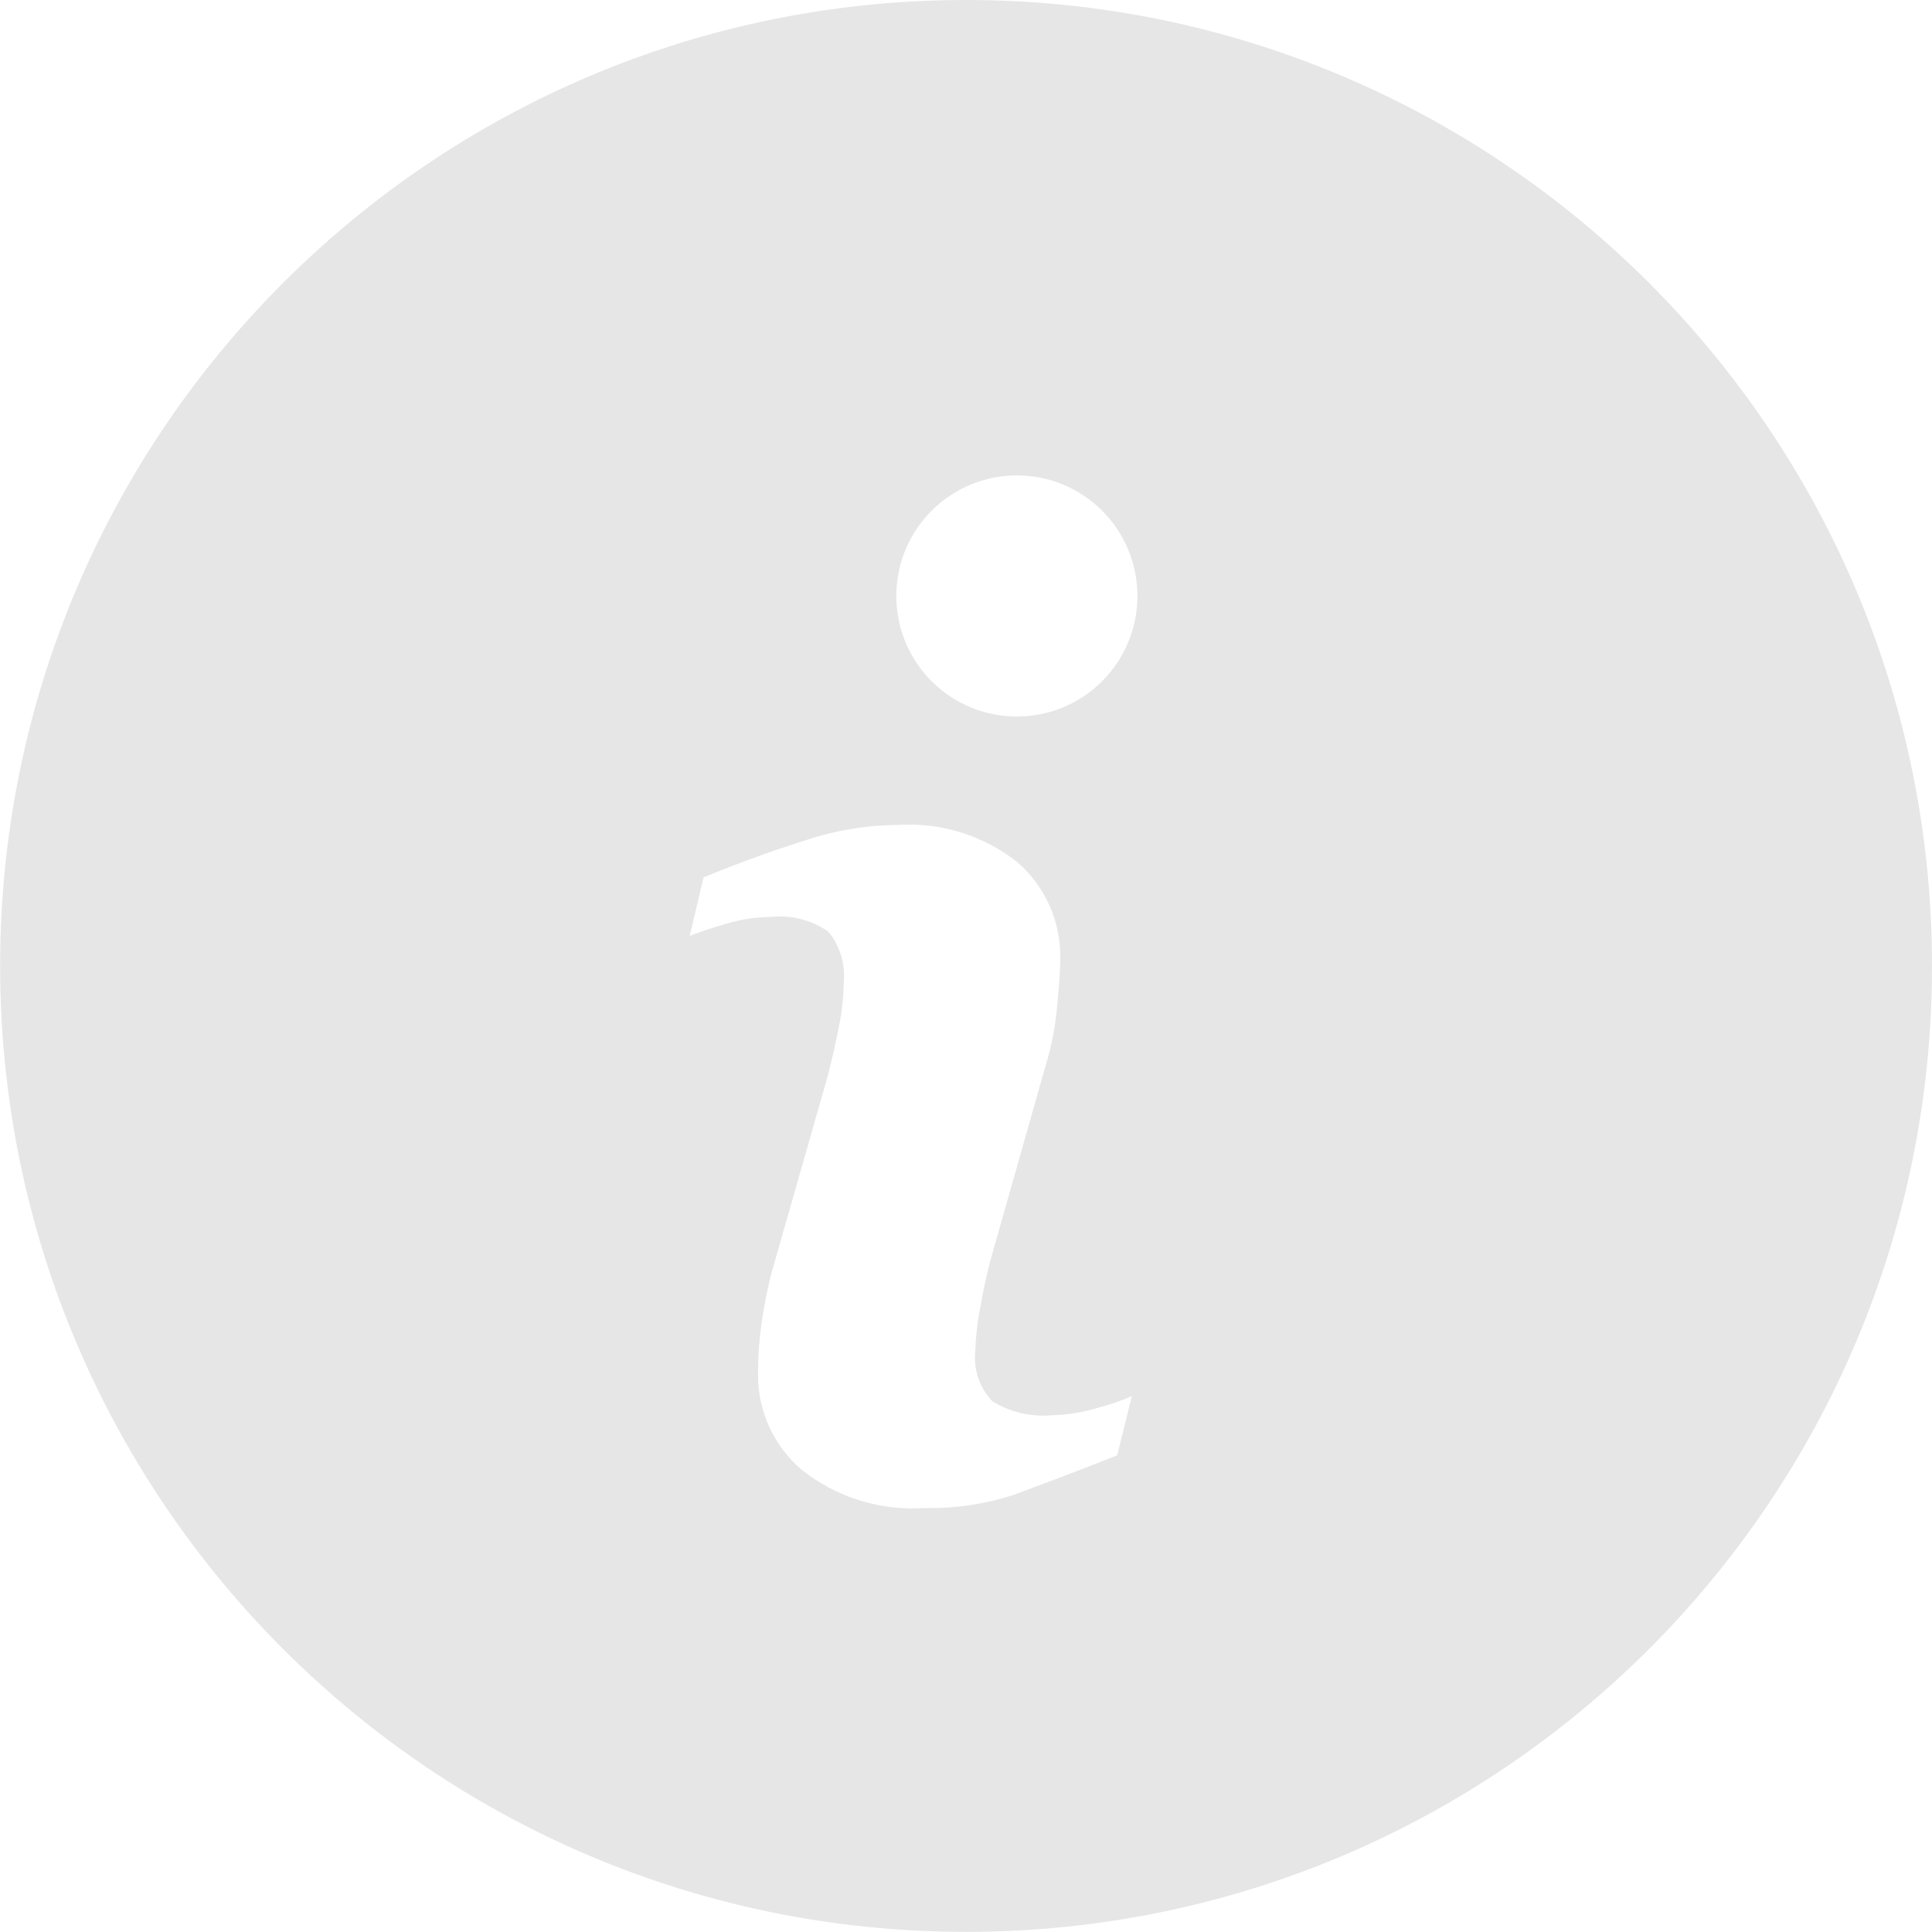
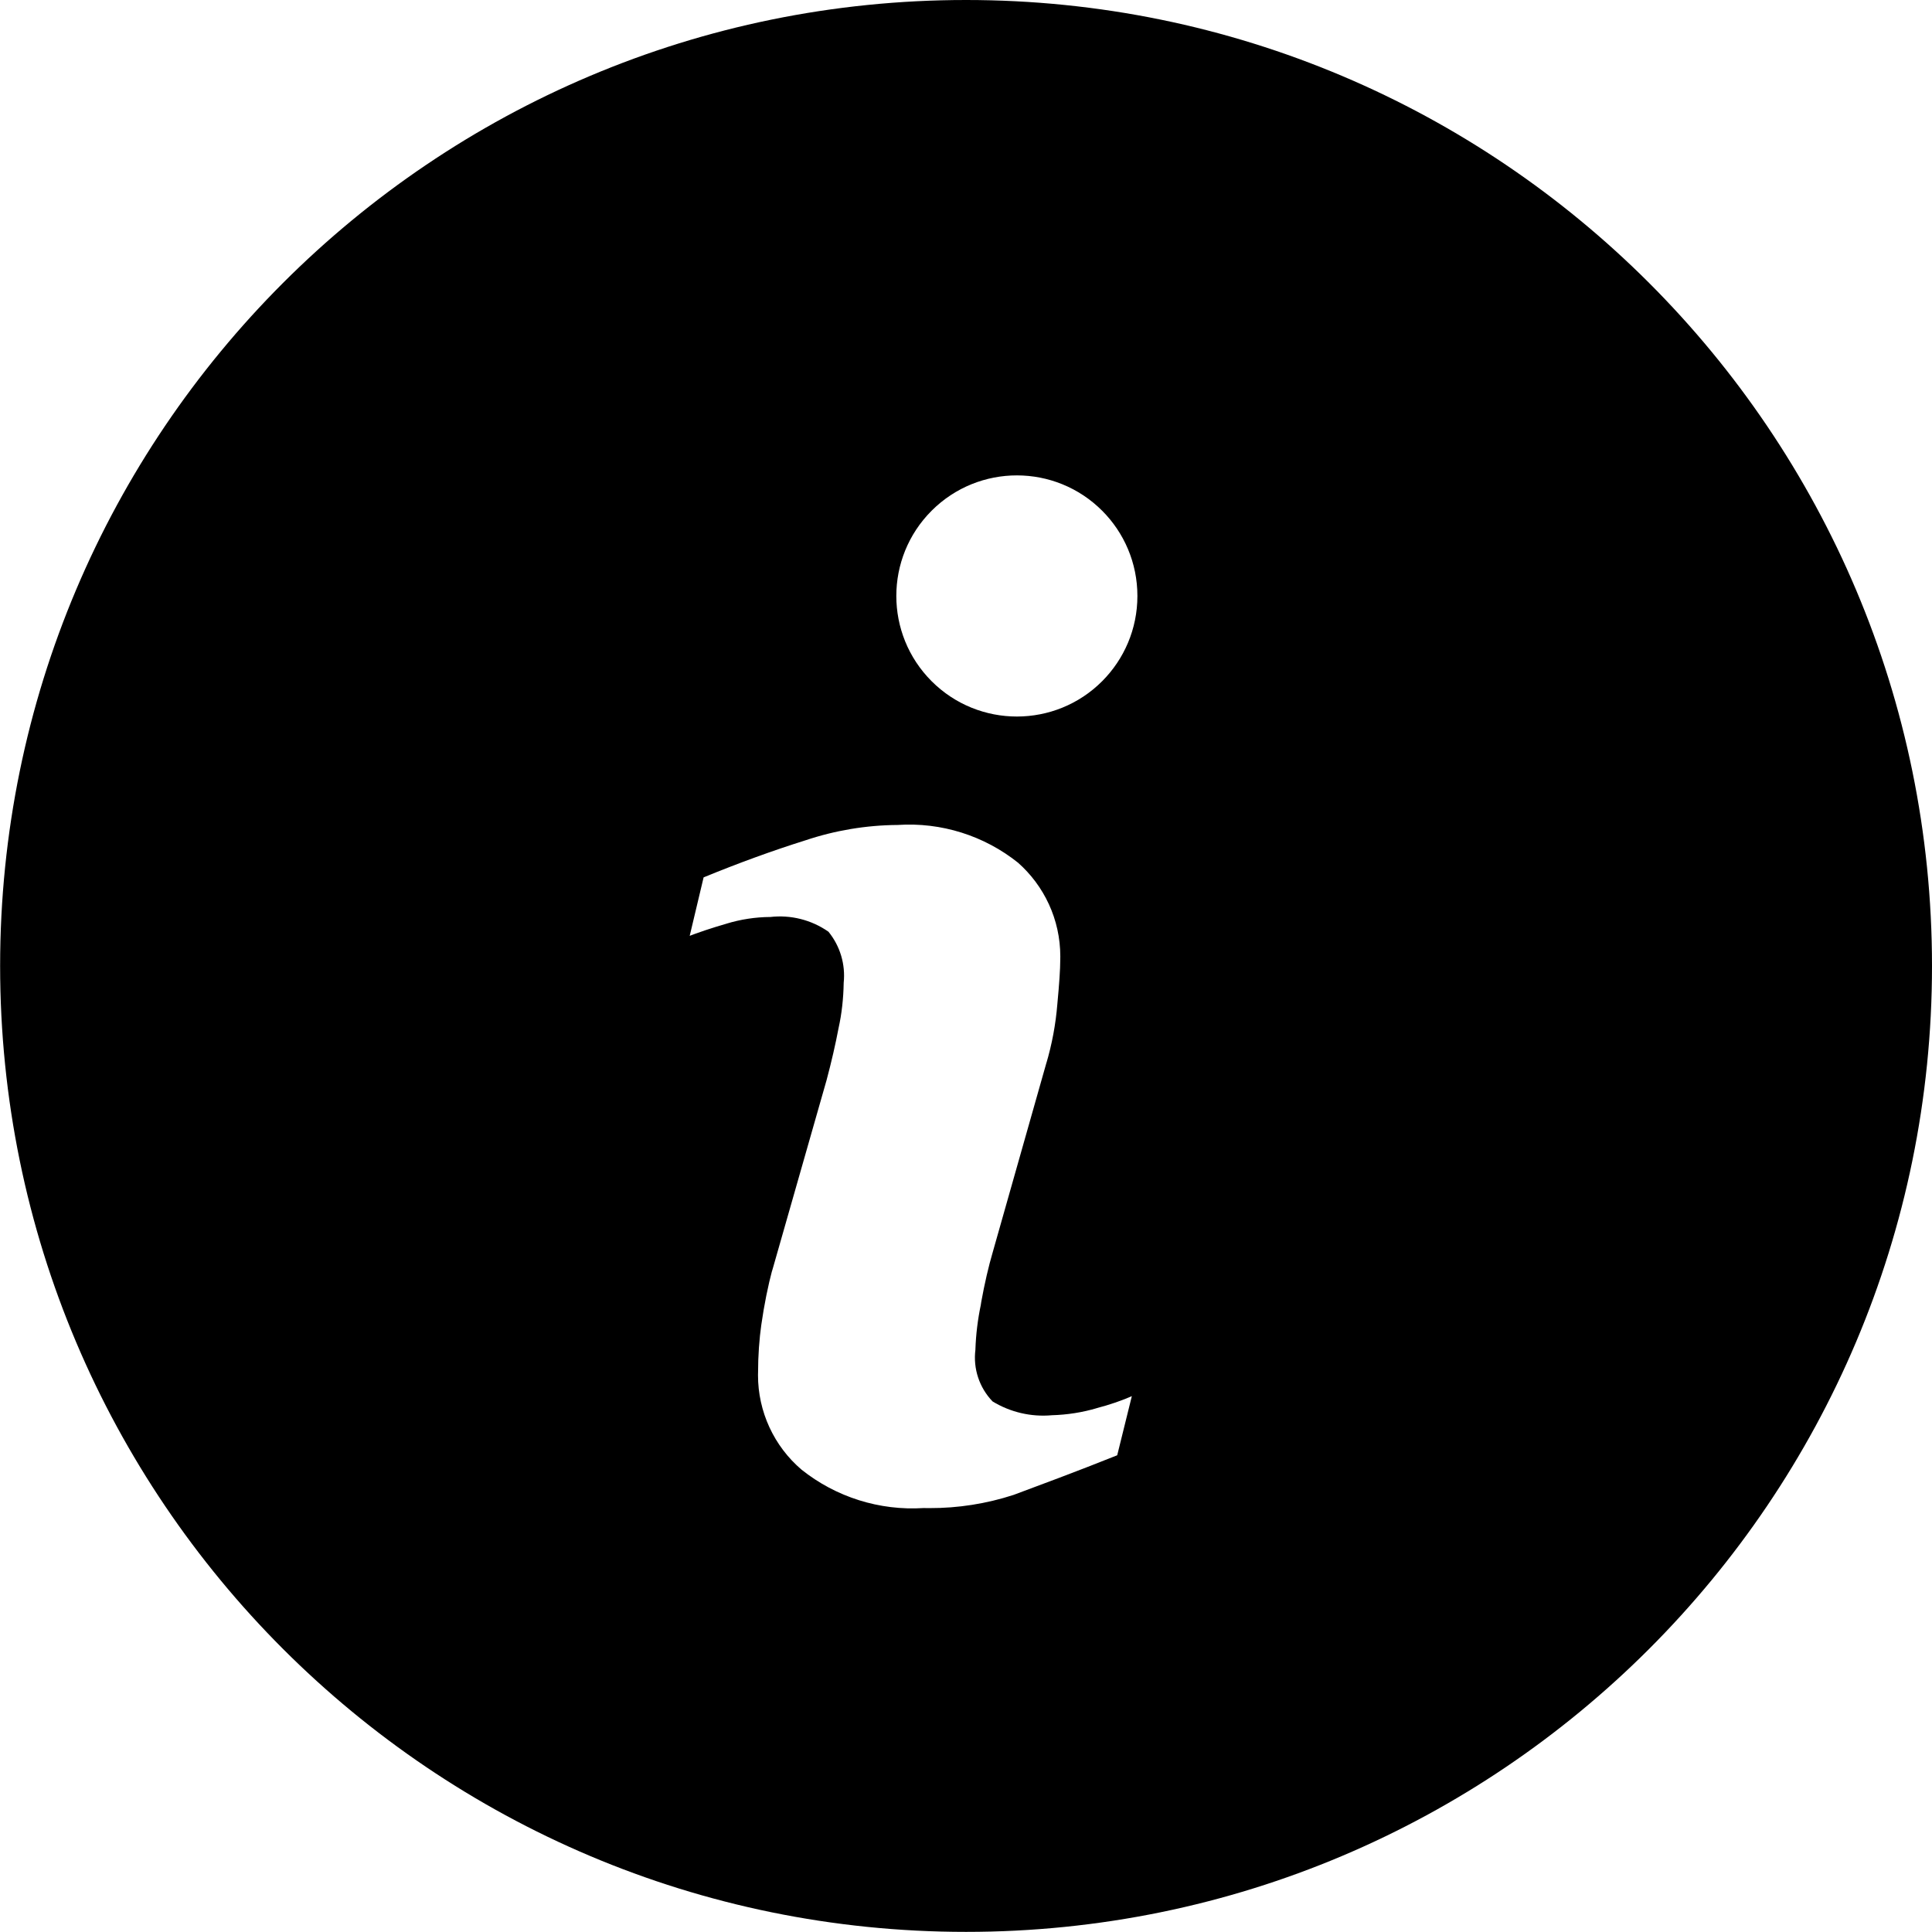
<svg xmlns="http://www.w3.org/2000/svg" t="1712251065381" class="icon" viewBox="0 0 1024 1024" version="1.1" p-id="8156" data-spm-anchor-id="a313x.search_index.0.i6.1c5c3a81luIAN2" width="200" height="200">
-   <path d="M1024 511.968C1024 229.216 794.784 0 512.032 0S0.064 229.216 0.064 511.968s229.216 511.968 511.968 511.968S1024 794.72 1024 511.968m-431.936 259.392c-22.752 9.088-41.12 15.84-54.816 20.96a142.528 142.528 0 0 1-44.64 7.008l-3.2-0.032h0.16a94.24 94.24 0 0 1-64.864-20.448l0.192 0.16a65.792 65.792 0 0 1-23.136-50.144l0.032-1.536v0.064c0-8.768 0.608-17.408 1.792-25.856l-0.128 0.992c1.6-11.168 3.552-20.8 6.048-30.208l-0.416 1.792 28.992-101.536c2.592-9.696 4.736-19.008 6.432-27.936 1.568-7.072 2.528-15.232 2.656-23.584v-0.096a36.864 36.864 0 0 0-8.096-27.168l0.064 0.064a44.928 44.928 0 0 0-31.072-7.808l0.224-0.032a81.6 81.6 0 0 0-23.36 3.584l0.576-0.16c-8.64 2.496-15.264 4.736-21.792 7.264l1.824-0.608 7.392-31.072q27.936-11.456 53.92-19.616a157.312 157.312 0 0 1 48.8-8.16h0.096a92.448 92.448 0 0 1 64 20.128l-0.192-0.16c13.792 12.224 22.432 29.984 22.432 49.76l-0.032 2.016v-0.096q0 6.976-1.536 23.264a154.368 154.368 0 0 1-5.92 31.68l0.288-1.088-28.64 101.024c-2.144 7.232-4.32 16.64-6.048 26.208l-0.256 1.696a138.016 138.016 0 0 0-2.848 23.392v0.288a33.472 33.472 0 0 0 9.088 27.424 51.552 51.552 0 0 0 31.36 7.328h-0.192c8.48-0.224 16.576-1.536 24.256-3.808l-0.672 0.16c7.424-1.92 13.792-4.128 19.872-6.816l-0.8 0.32-7.744 31.296m-7.936-410.272a63.904 63.904 0 1 1 0-90.24c11.52 11.552 18.624 27.52 18.624 45.12s-7.104 33.536-18.624 45.12" p-id="8157" fill="#e6e6e6" data-spm-anchor-id="a313x.search_index.0.i3.1c5c3a81luIAN2" class="" />
+   <path d="M1024 511.968C1024 229.216 794.784 0 512.032 0S0.064 229.216 0.064 511.968s229.216 511.968 511.968 511.968S1024 794.72 1024 511.968m-431.936 259.392c-22.752 9.088-41.12 15.84-54.816 20.96a142.528 142.528 0 0 1-44.64 7.008l-3.2-0.032h0.16a94.24 94.24 0 0 1-64.864-20.448l0.192 0.16a65.792 65.792 0 0 1-23.136-50.144l0.032-1.536v0.064c0-8.768 0.608-17.408 1.792-25.856l-0.128 0.992c1.6-11.168 3.552-20.8 6.048-30.208l-0.416 1.792 28.992-101.536c2.592-9.696 4.736-19.008 6.432-27.936 1.568-7.072 2.528-15.232 2.656-23.584v-0.096a36.864 36.864 0 0 0-8.096-27.168l0.064 0.064a44.928 44.928 0 0 0-31.072-7.808l0.224-0.032a81.6 81.6 0 0 0-23.36 3.584l0.576-0.16c-8.64 2.496-15.264 4.736-21.792 7.264l1.824-0.608 7.392-31.072q27.936-11.456 53.92-19.616a157.312 157.312 0 0 1 48.8-8.16h0.096a92.448 92.448 0 0 1 64 20.128l-0.192-0.16c13.792 12.224 22.432 29.984 22.432 49.76l-0.032 2.016v-0.096q0 6.976-1.536 23.264a154.368 154.368 0 0 1-5.92 31.68l0.288-1.088-28.64 101.024c-2.144 7.232-4.32 16.64-6.048 26.208l-0.256 1.696a138.016 138.016 0 0 0-2.848 23.392v0.288a33.472 33.472 0 0 0 9.088 27.424 51.552 51.552 0 0 0 31.36 7.328h-0.192c8.48-0.224 16.576-1.536 24.256-3.808l-0.672 0.16c7.424-1.92 13.792-4.128 19.872-6.816l-0.8 0.32-7.744 31.296m-7.936-410.272a63.904 63.904 0 1 1 0-90.24c11.52 11.552 18.624 27.52 18.624 45.12s-7.104 33.536-18.624 45.12" p-id="8157" fill="color" data-spm-anchor-id="a313x.search_index.0.i3.1c5c3a81luIAN2" class="" />
</svg>
